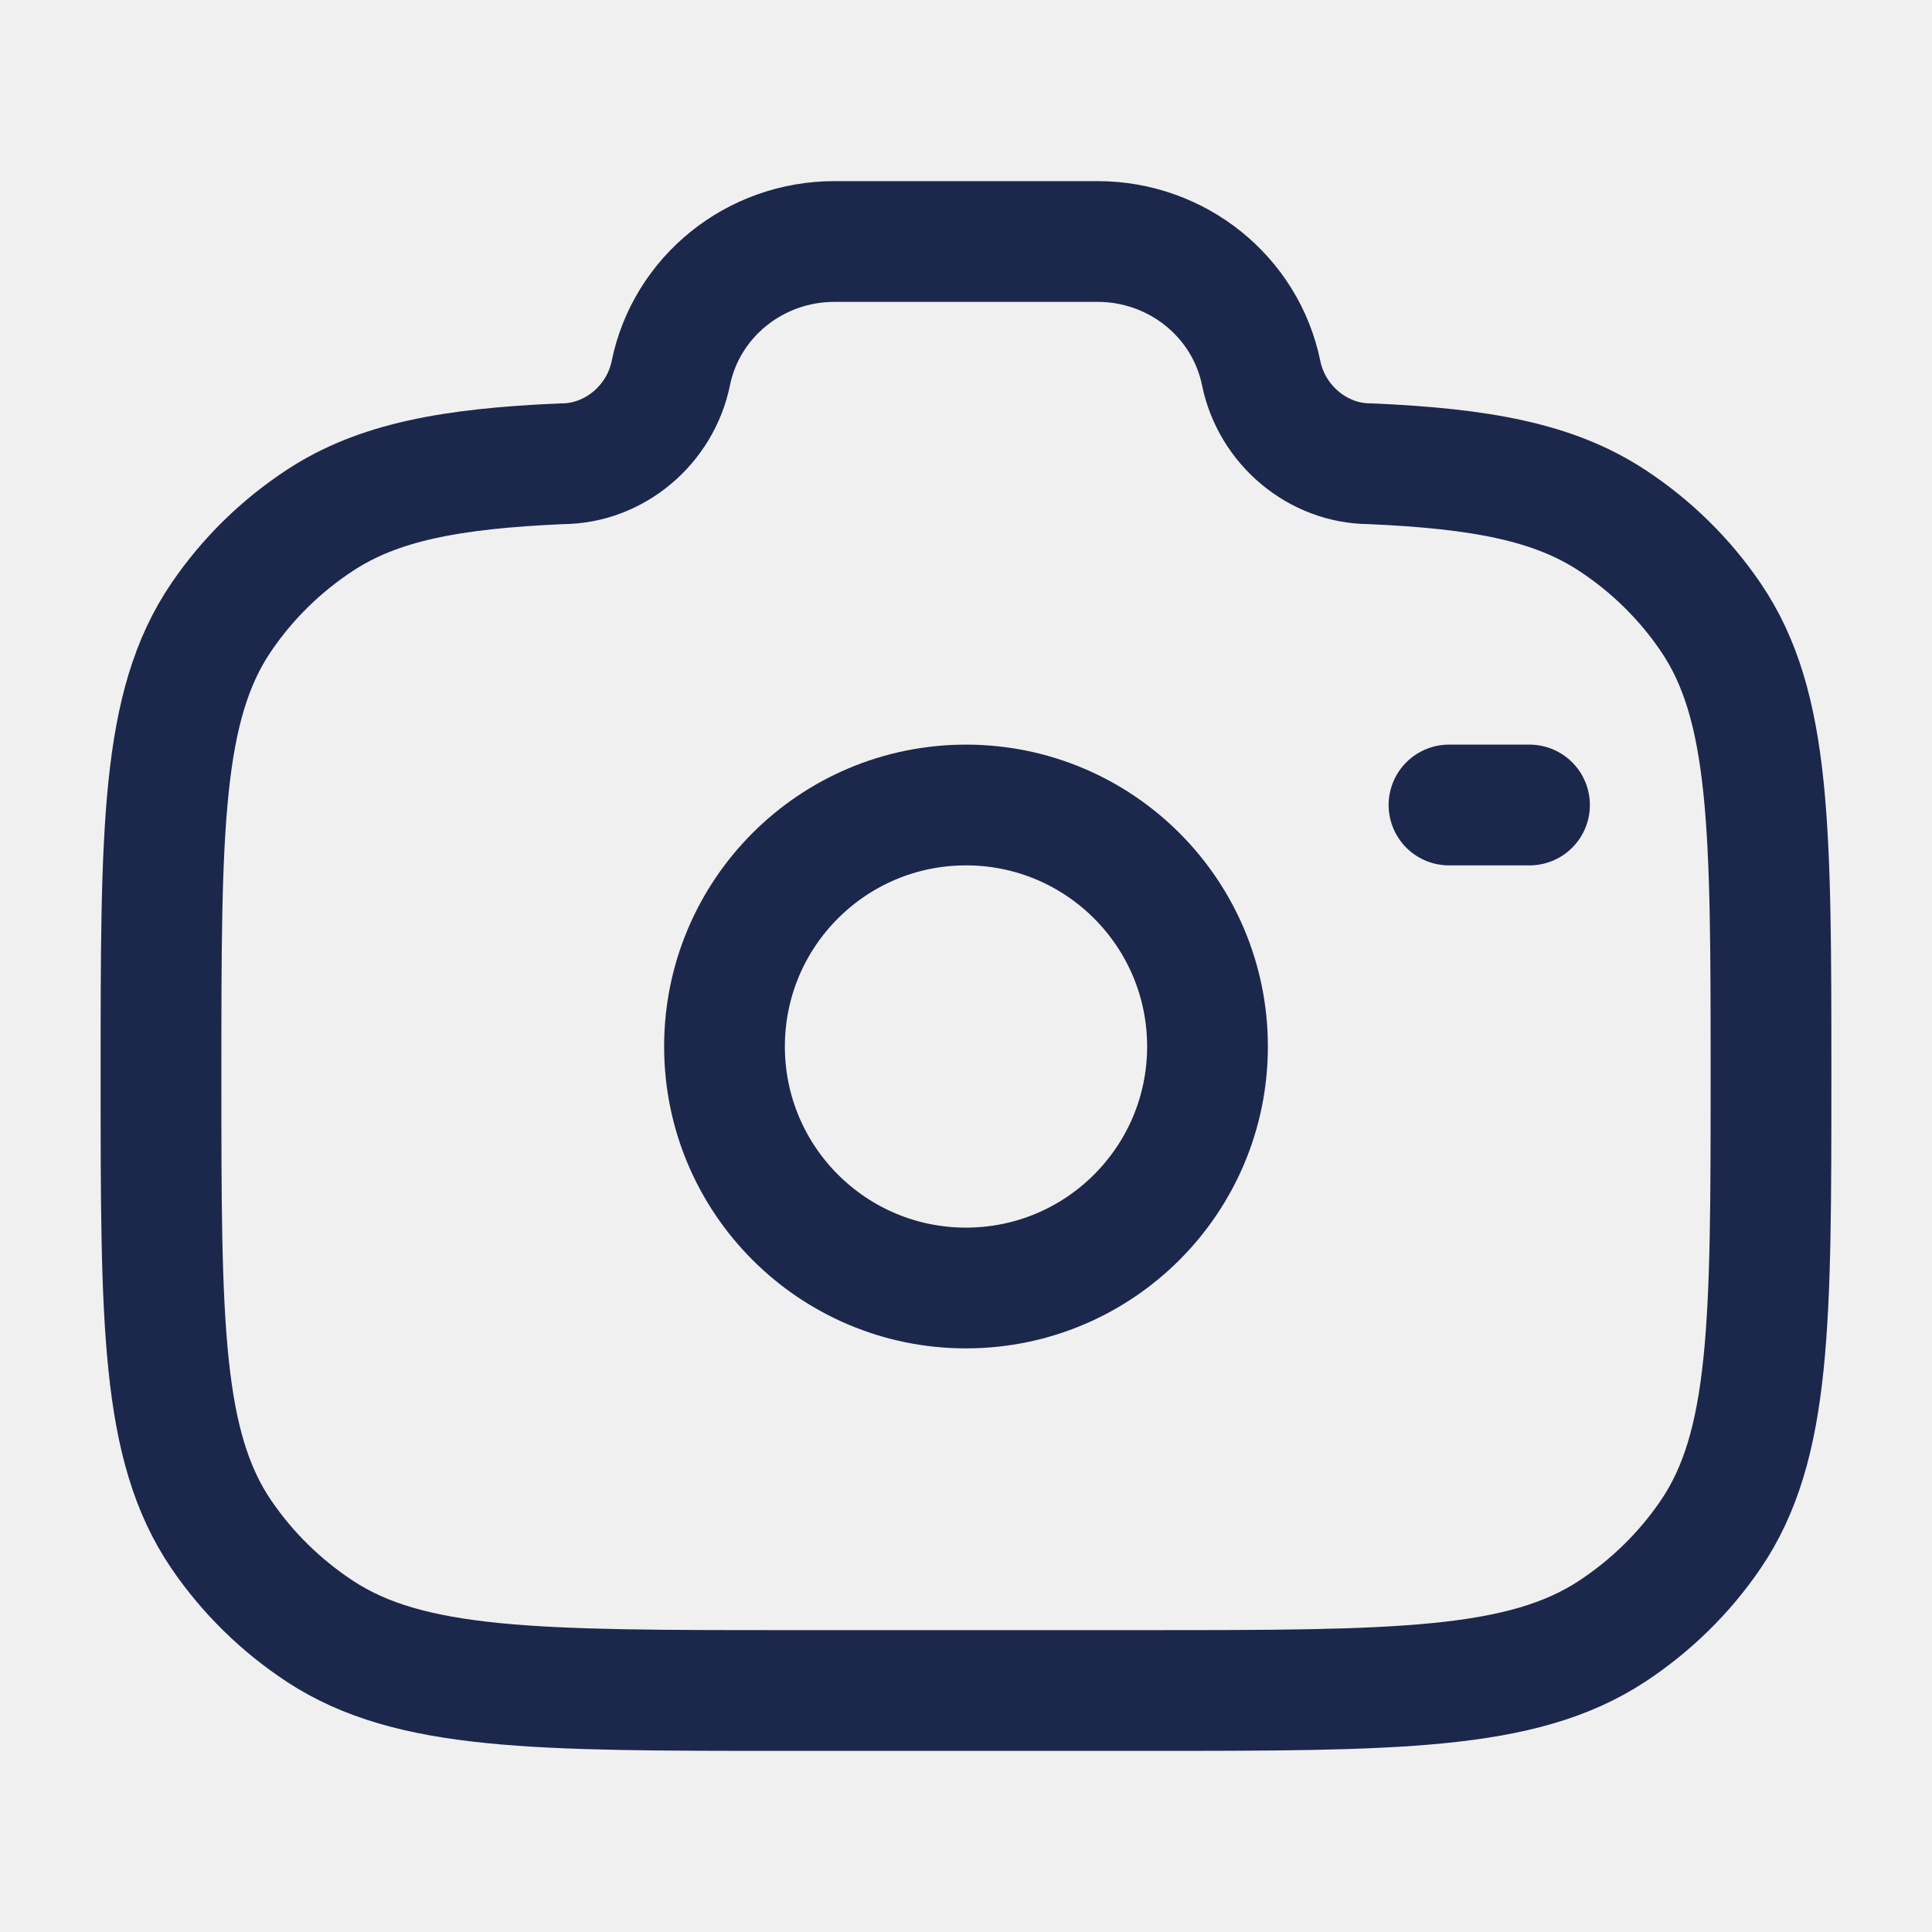
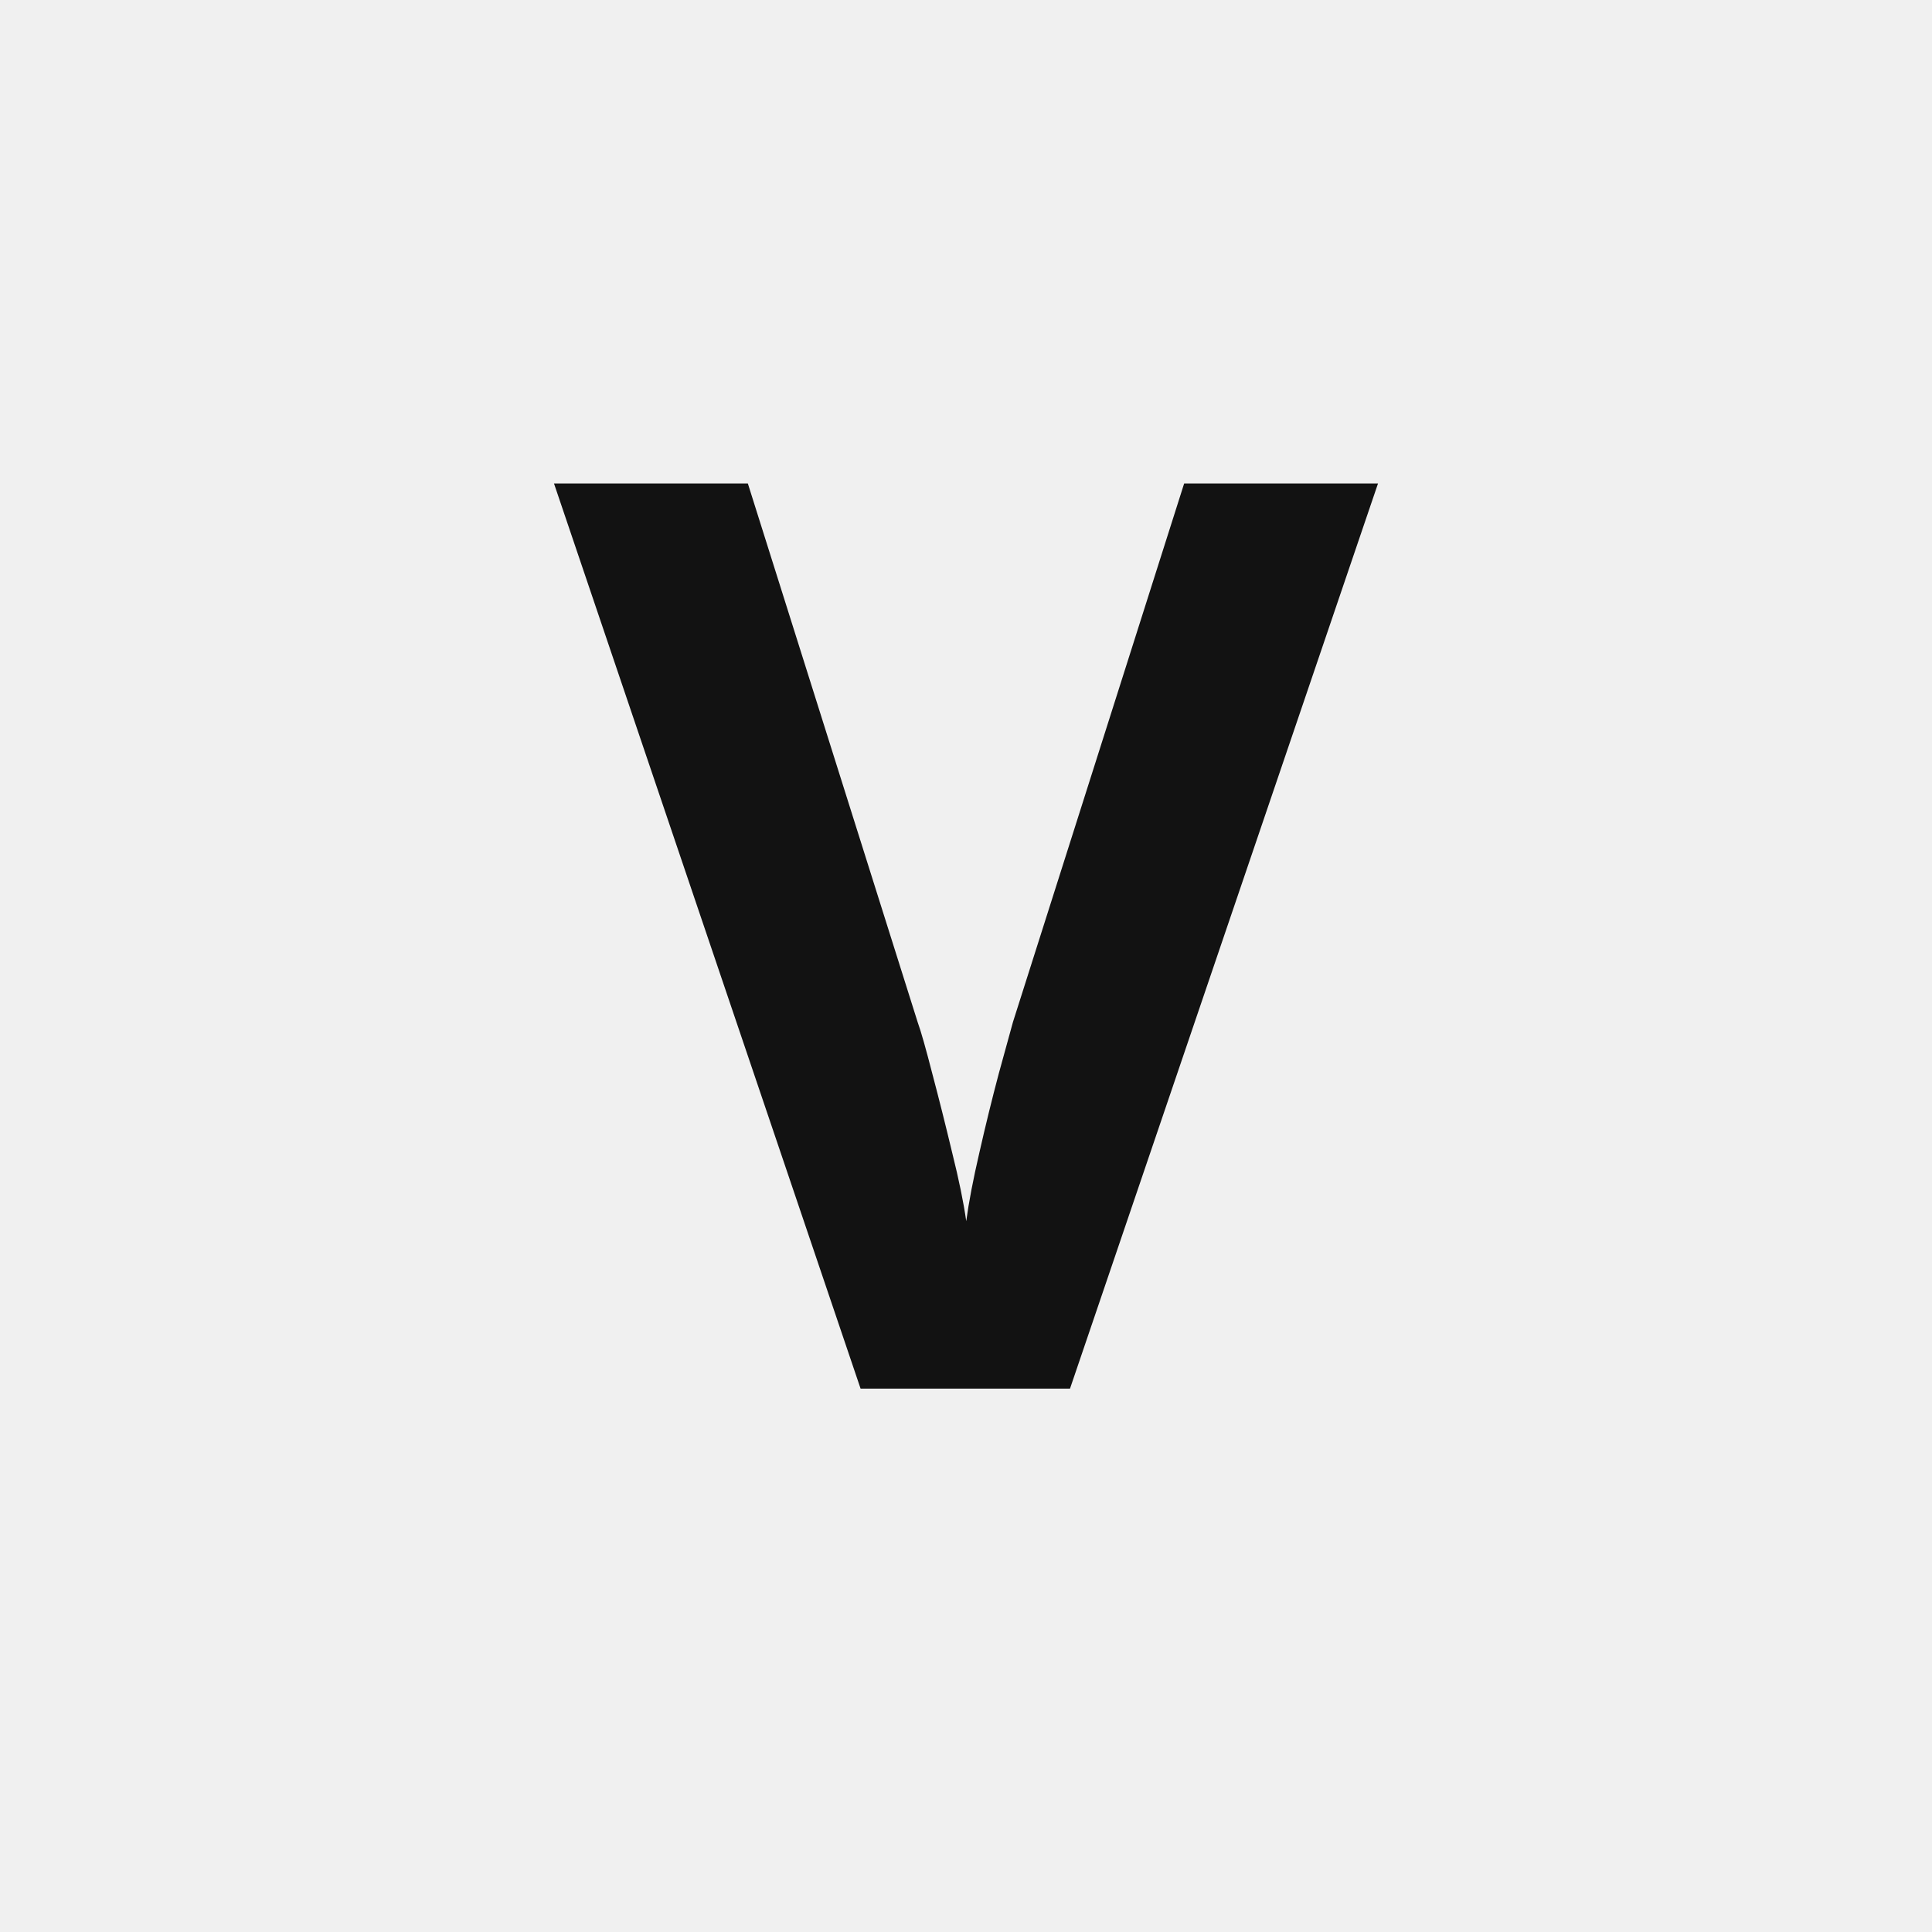
- <svg xmlns="http://www.w3.org/2000/svg" width="800px" height="800px" viewBox="0 0 24 24" fill="none">
-   <circle cx="12" cy="13" r="3" stroke="#1C274C" stroke-width="1.5" />
-   <path d="M9.778 21H14.222C17.343 21 18.904 21 20.025 20.265C20.51 19.946 20.927 19.537 21.251 19.061C22 17.96 22 16.428 22 13.364C22 10.299 22 8.767 21.251 7.667C20.927 7.19 20.51 6.781 20.025 6.463C19.304 5.99 18.403 5.821 17.022 5.761C16.363 5.761 15.796 5.271 15.667 4.636C15.473 3.685 14.622 3 13.634 3H10.366C9.378 3 8.527 3.685 8.333 4.636C8.204 5.271 7.637 5.761 6.978 5.761C5.597 5.821 4.696 5.99 3.975 6.463C3.49 6.781 3.073 7.19 2.749 7.667C2 8.767 2 10.299 2 13.364C2 16.428 2 17.96 2.749 19.061C3.073 19.537 3.49 19.946 3.975 20.265C5.096 21 6.657 21 9.778 21Z" stroke="#1C274C" stroke-width="1.5" />
-   <path d="M19 10H18" stroke="#1C274C" stroke-width="1.5" stroke-linecap="round" />
+ <svg xmlns="http://www.w3.org/2000/svg" viewBox="0 0 64 64">
+   <style>.i{fill:#121212}@media(prefers-color-scheme:dark){.i{fill:#ffffff}}</style>
+   <text class="i" x="32" y="46" font-family="Montserrat, sans-serif" font-size="42" font-weight="600" text-anchor="middle">V</text>
</svg>
